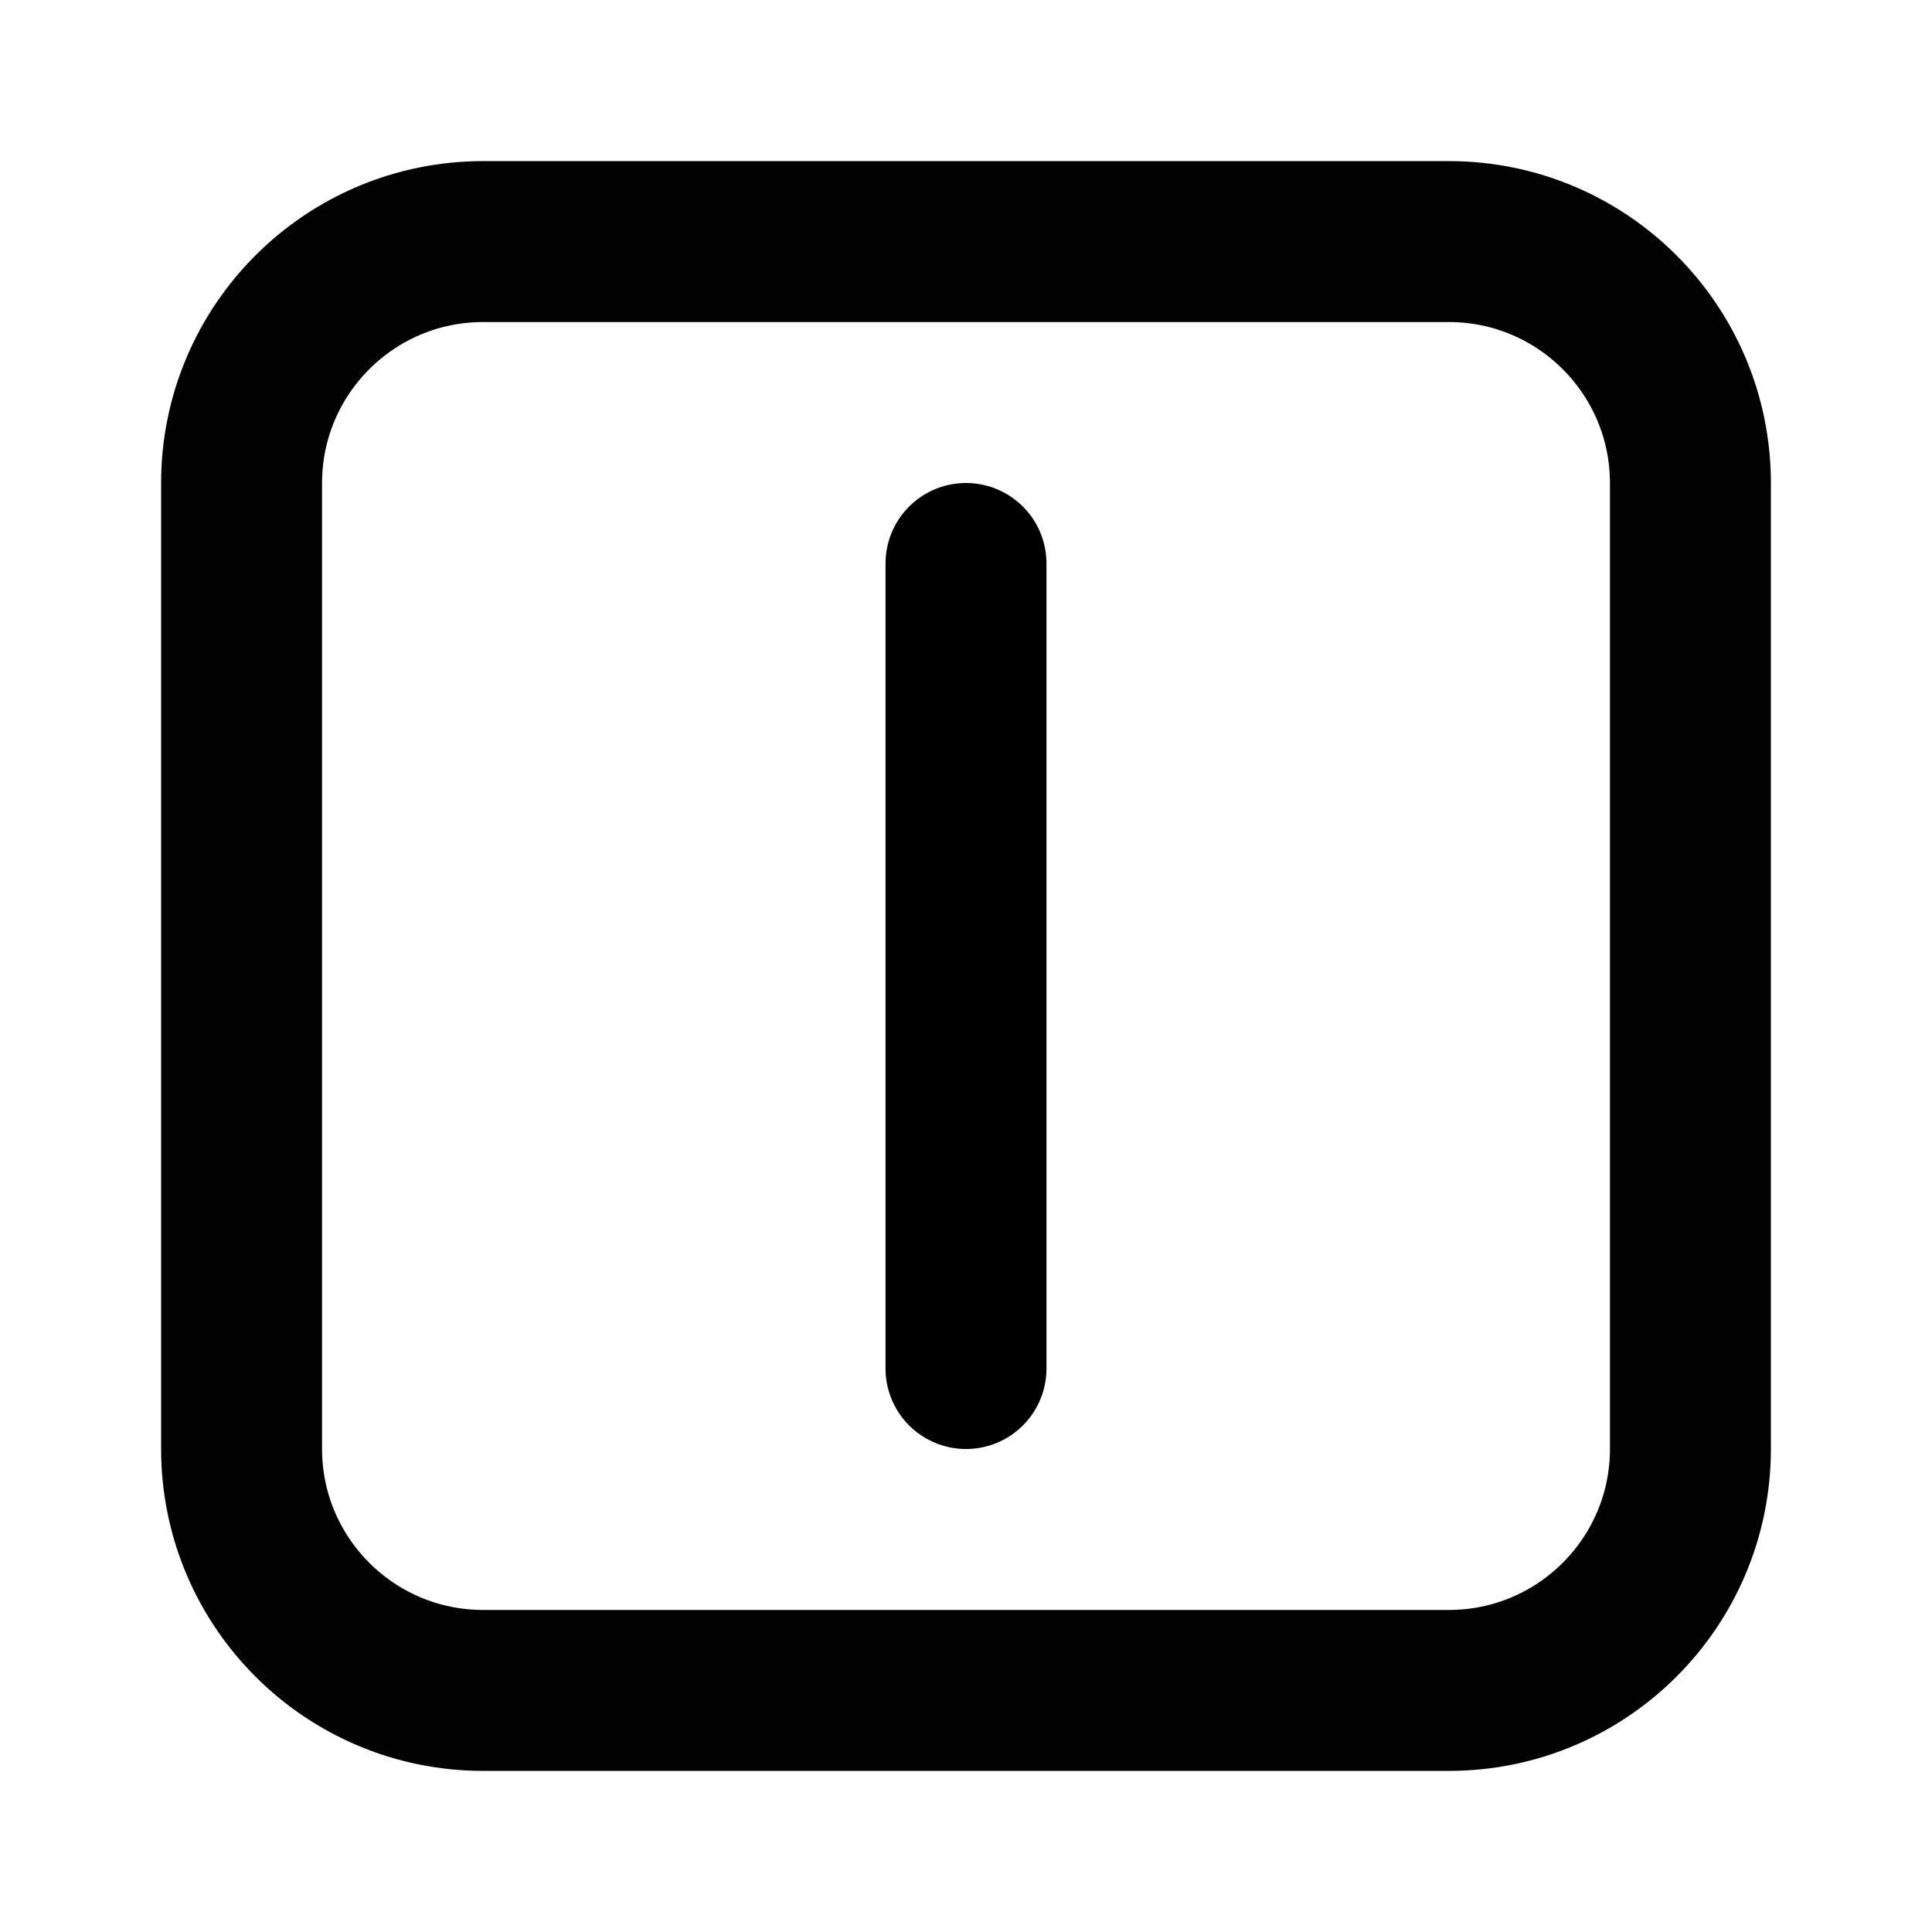
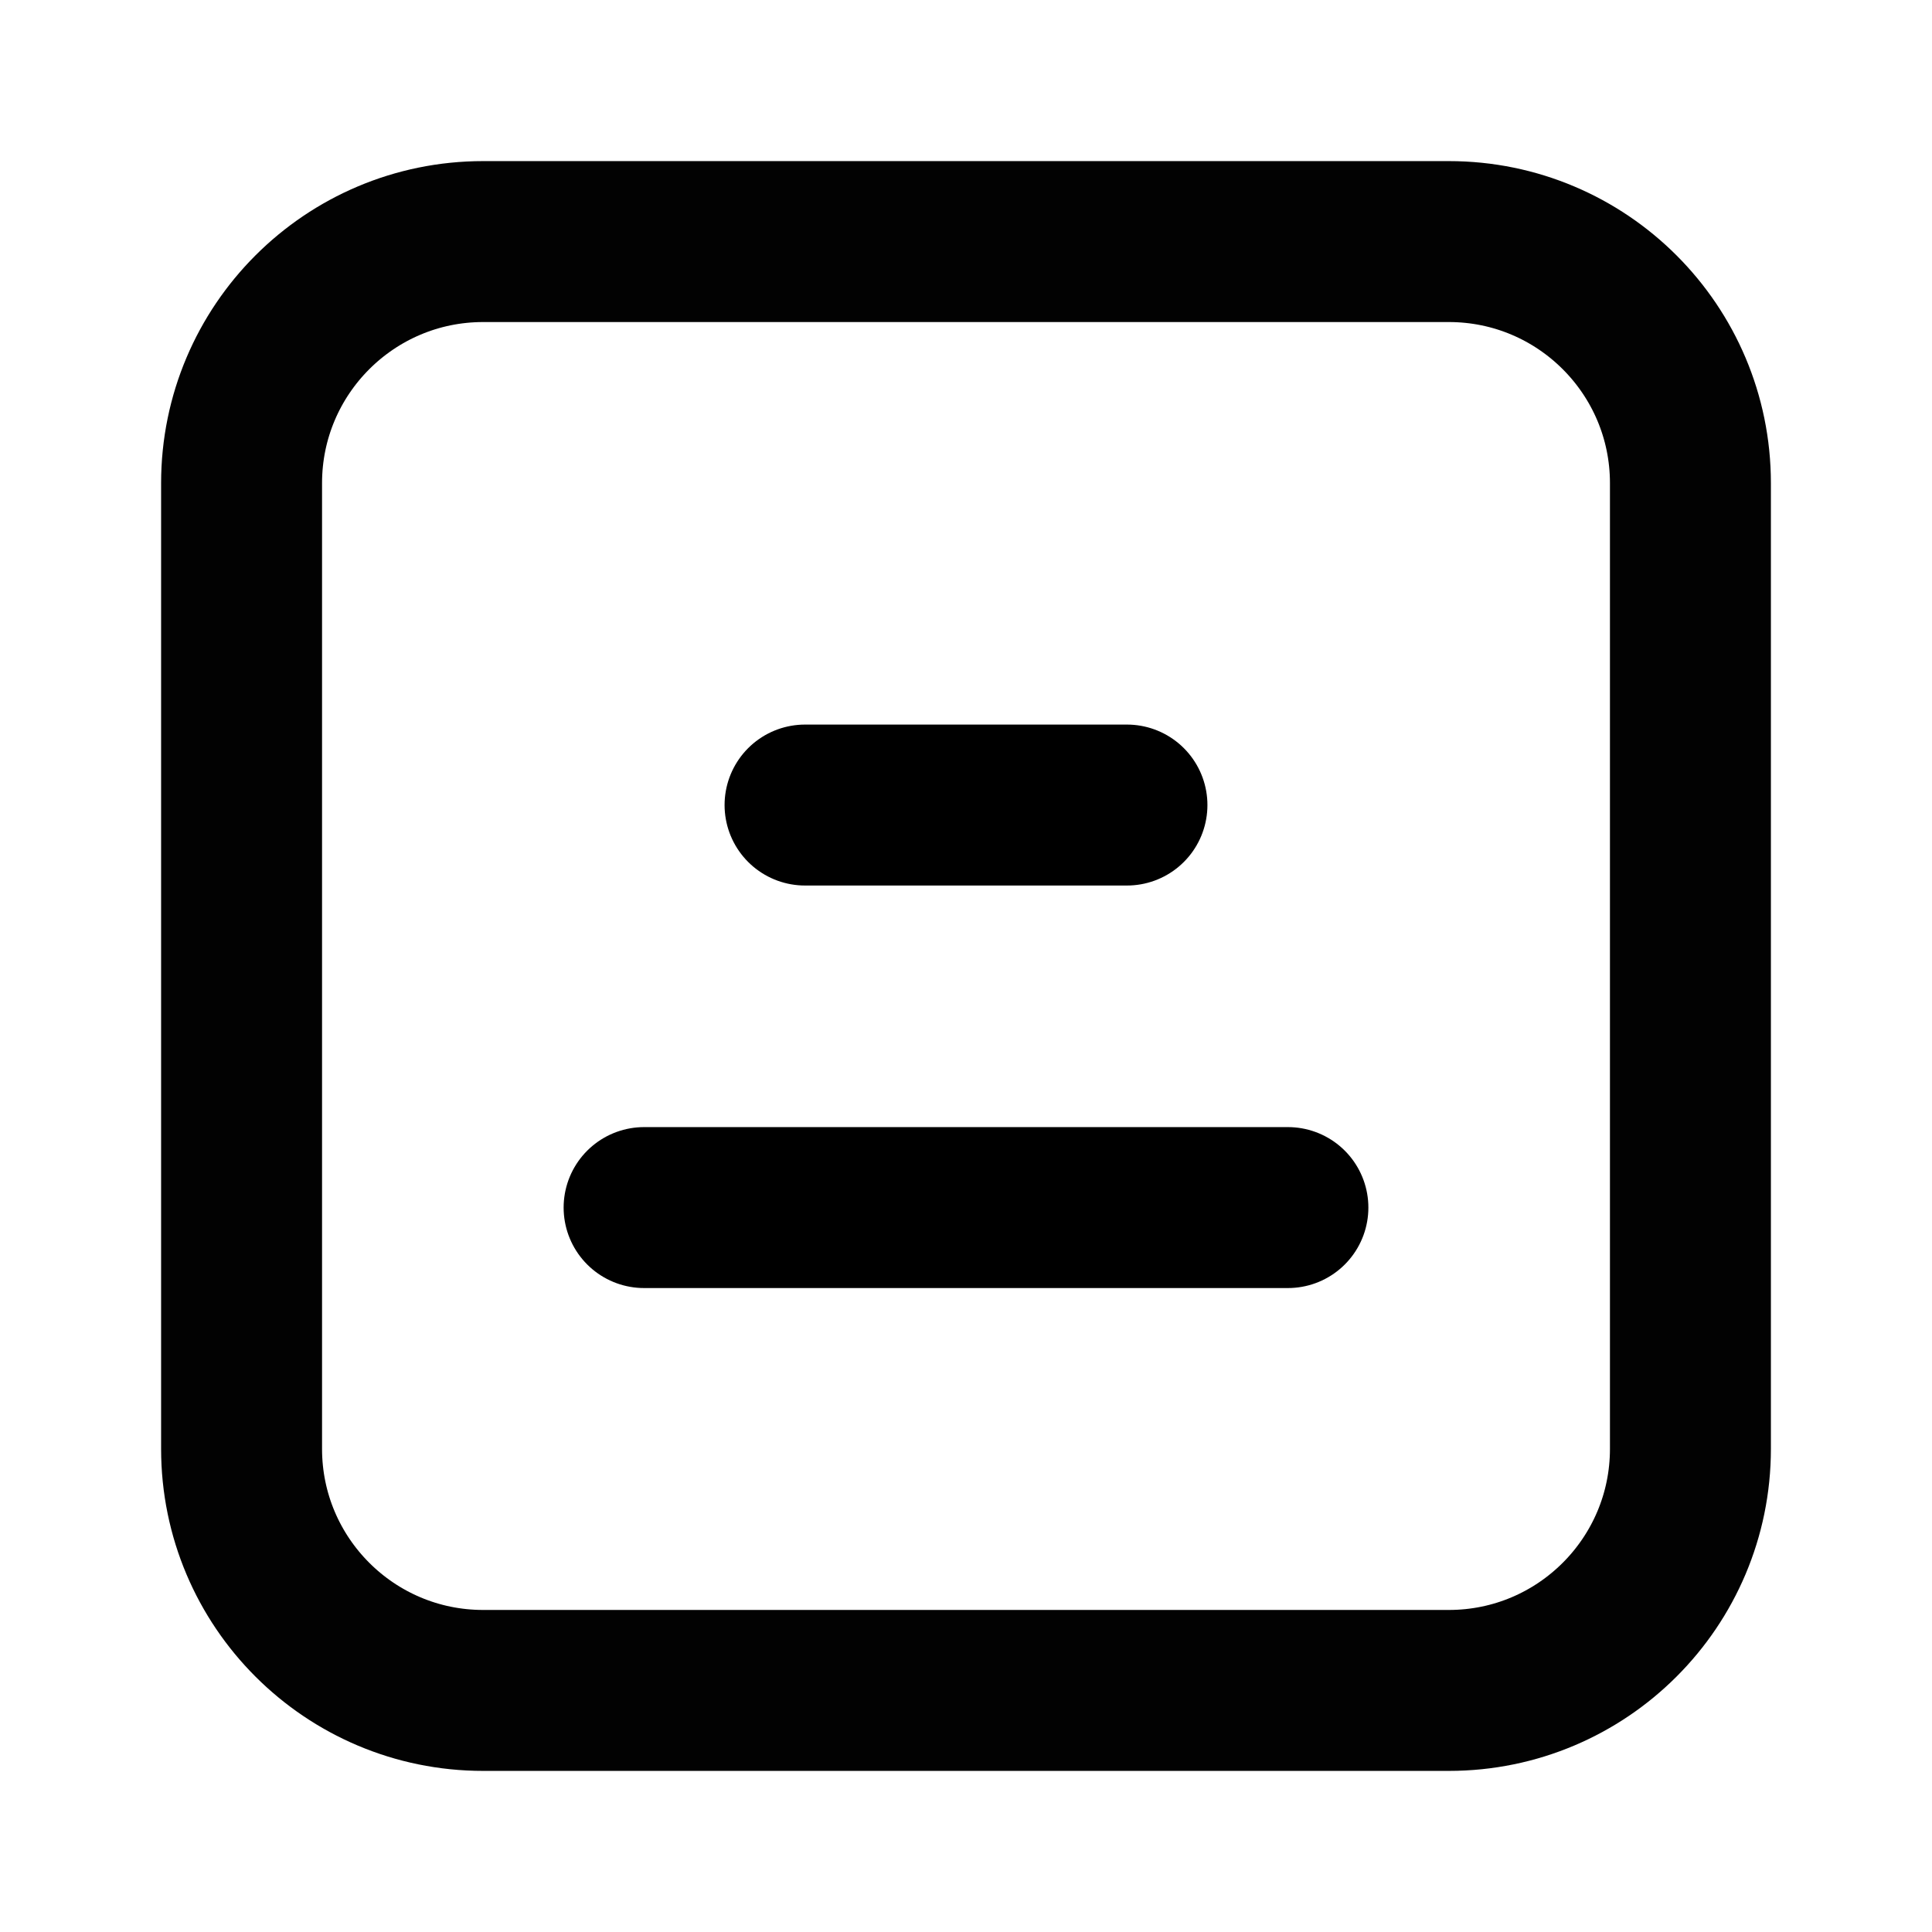
<svg xmlns="http://www.w3.org/2000/svg" width="24" height="24" viewBox="0 0 6.35 6.35" version="1.1" id="svg6">
  <defs id="defs10" />
  <rect style="fill:none;stroke:#000000;stroke-width:0.529;stroke-linecap:round;stroke-linejoin:round;stroke-miterlimit:4;stroke-dasharray:none;stroke-opacity:0.992" width="4.762" height="4.762" x="0.794" y="0.794" ry="0.794" id="rect2" />
-   <path style="fill:none;stroke:#000000;stroke-width:0.529;stroke-linecap:round;stroke-linejoin:miter;stroke-miterlimit:4;stroke-dasharray:none;stroke-opacity:1" d="M 3.175,1.852 V 4.498" id="path4" />
+   <path style="fill:none;stroke:#000000;stroke-width:0.529;stroke-linecap:round;stroke-linejoin:miter;stroke-miterlimit:4;stroke-dasharray:none;stroke-opacity:1" d="M 3.704,2.646 H 2.646" id="path1575" />
+   <path style="fill:none;stroke:#000000;stroke-width:0.529;stroke-linecap:round;stroke-linejoin:miter;stroke-miterlimit:4;stroke-dasharray:none;stroke-opacity:1" d="M 4.233,3.969 H 2.117" id="path1672" />
</svg>
